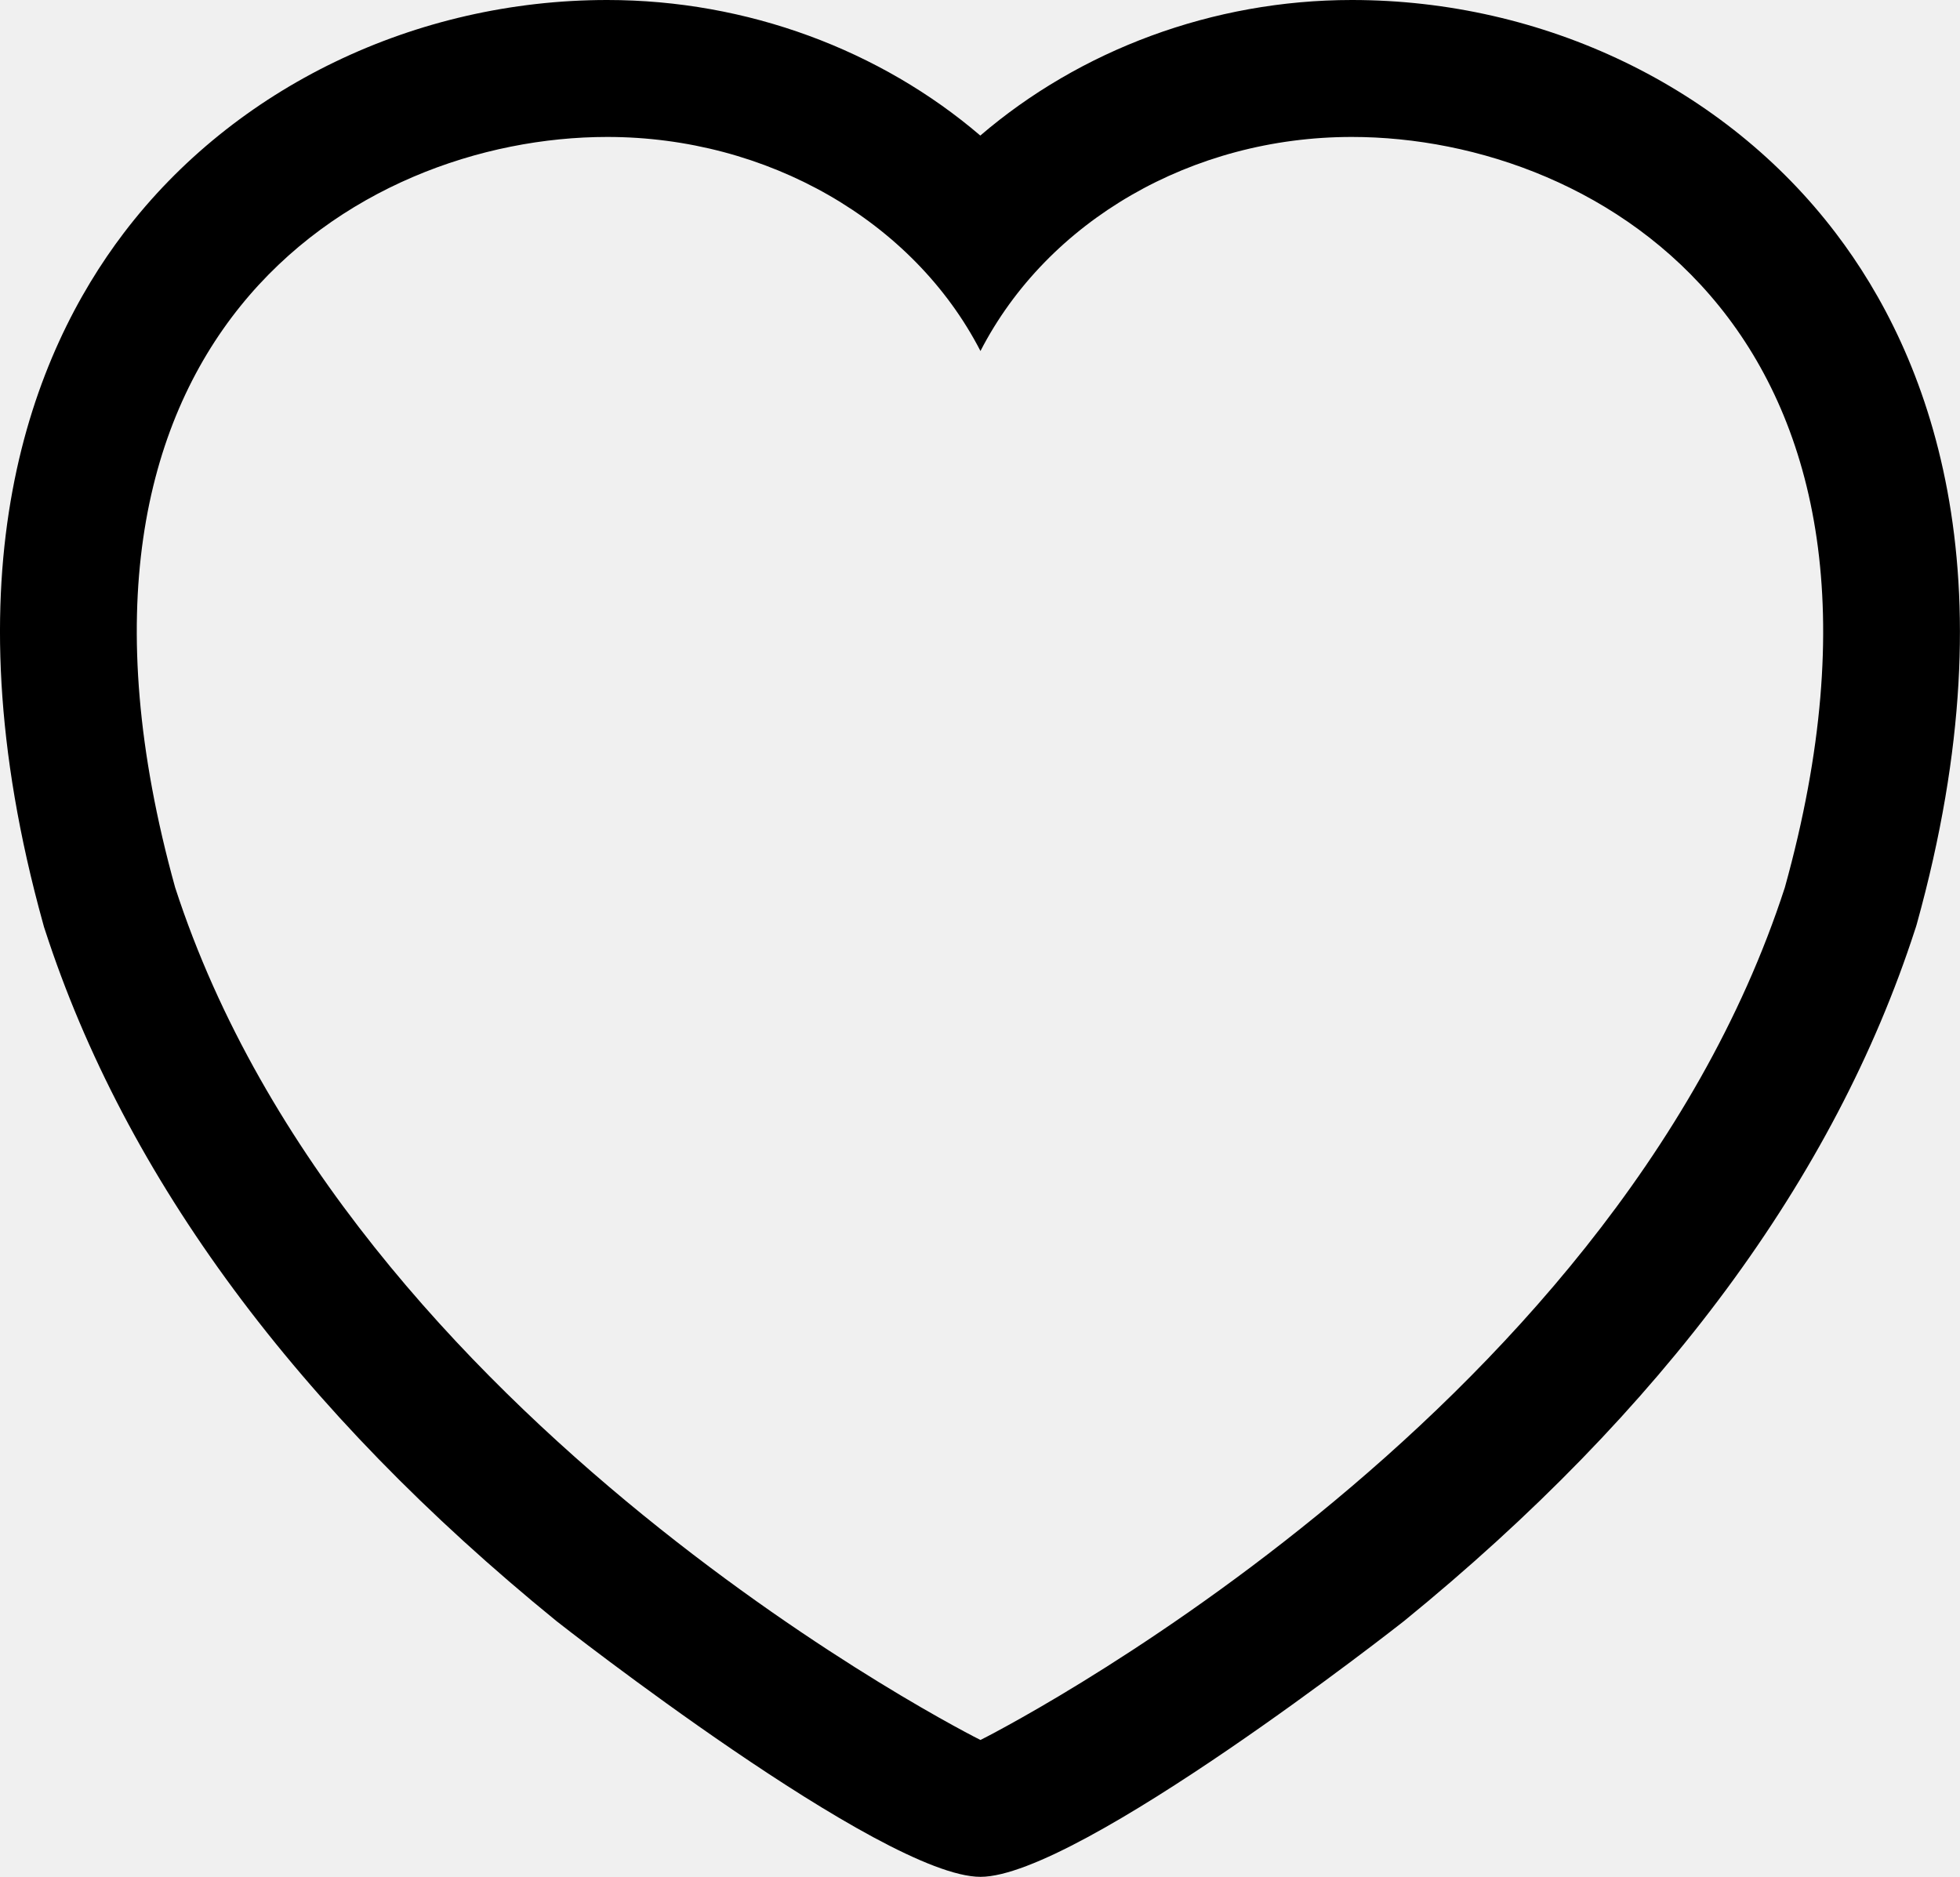
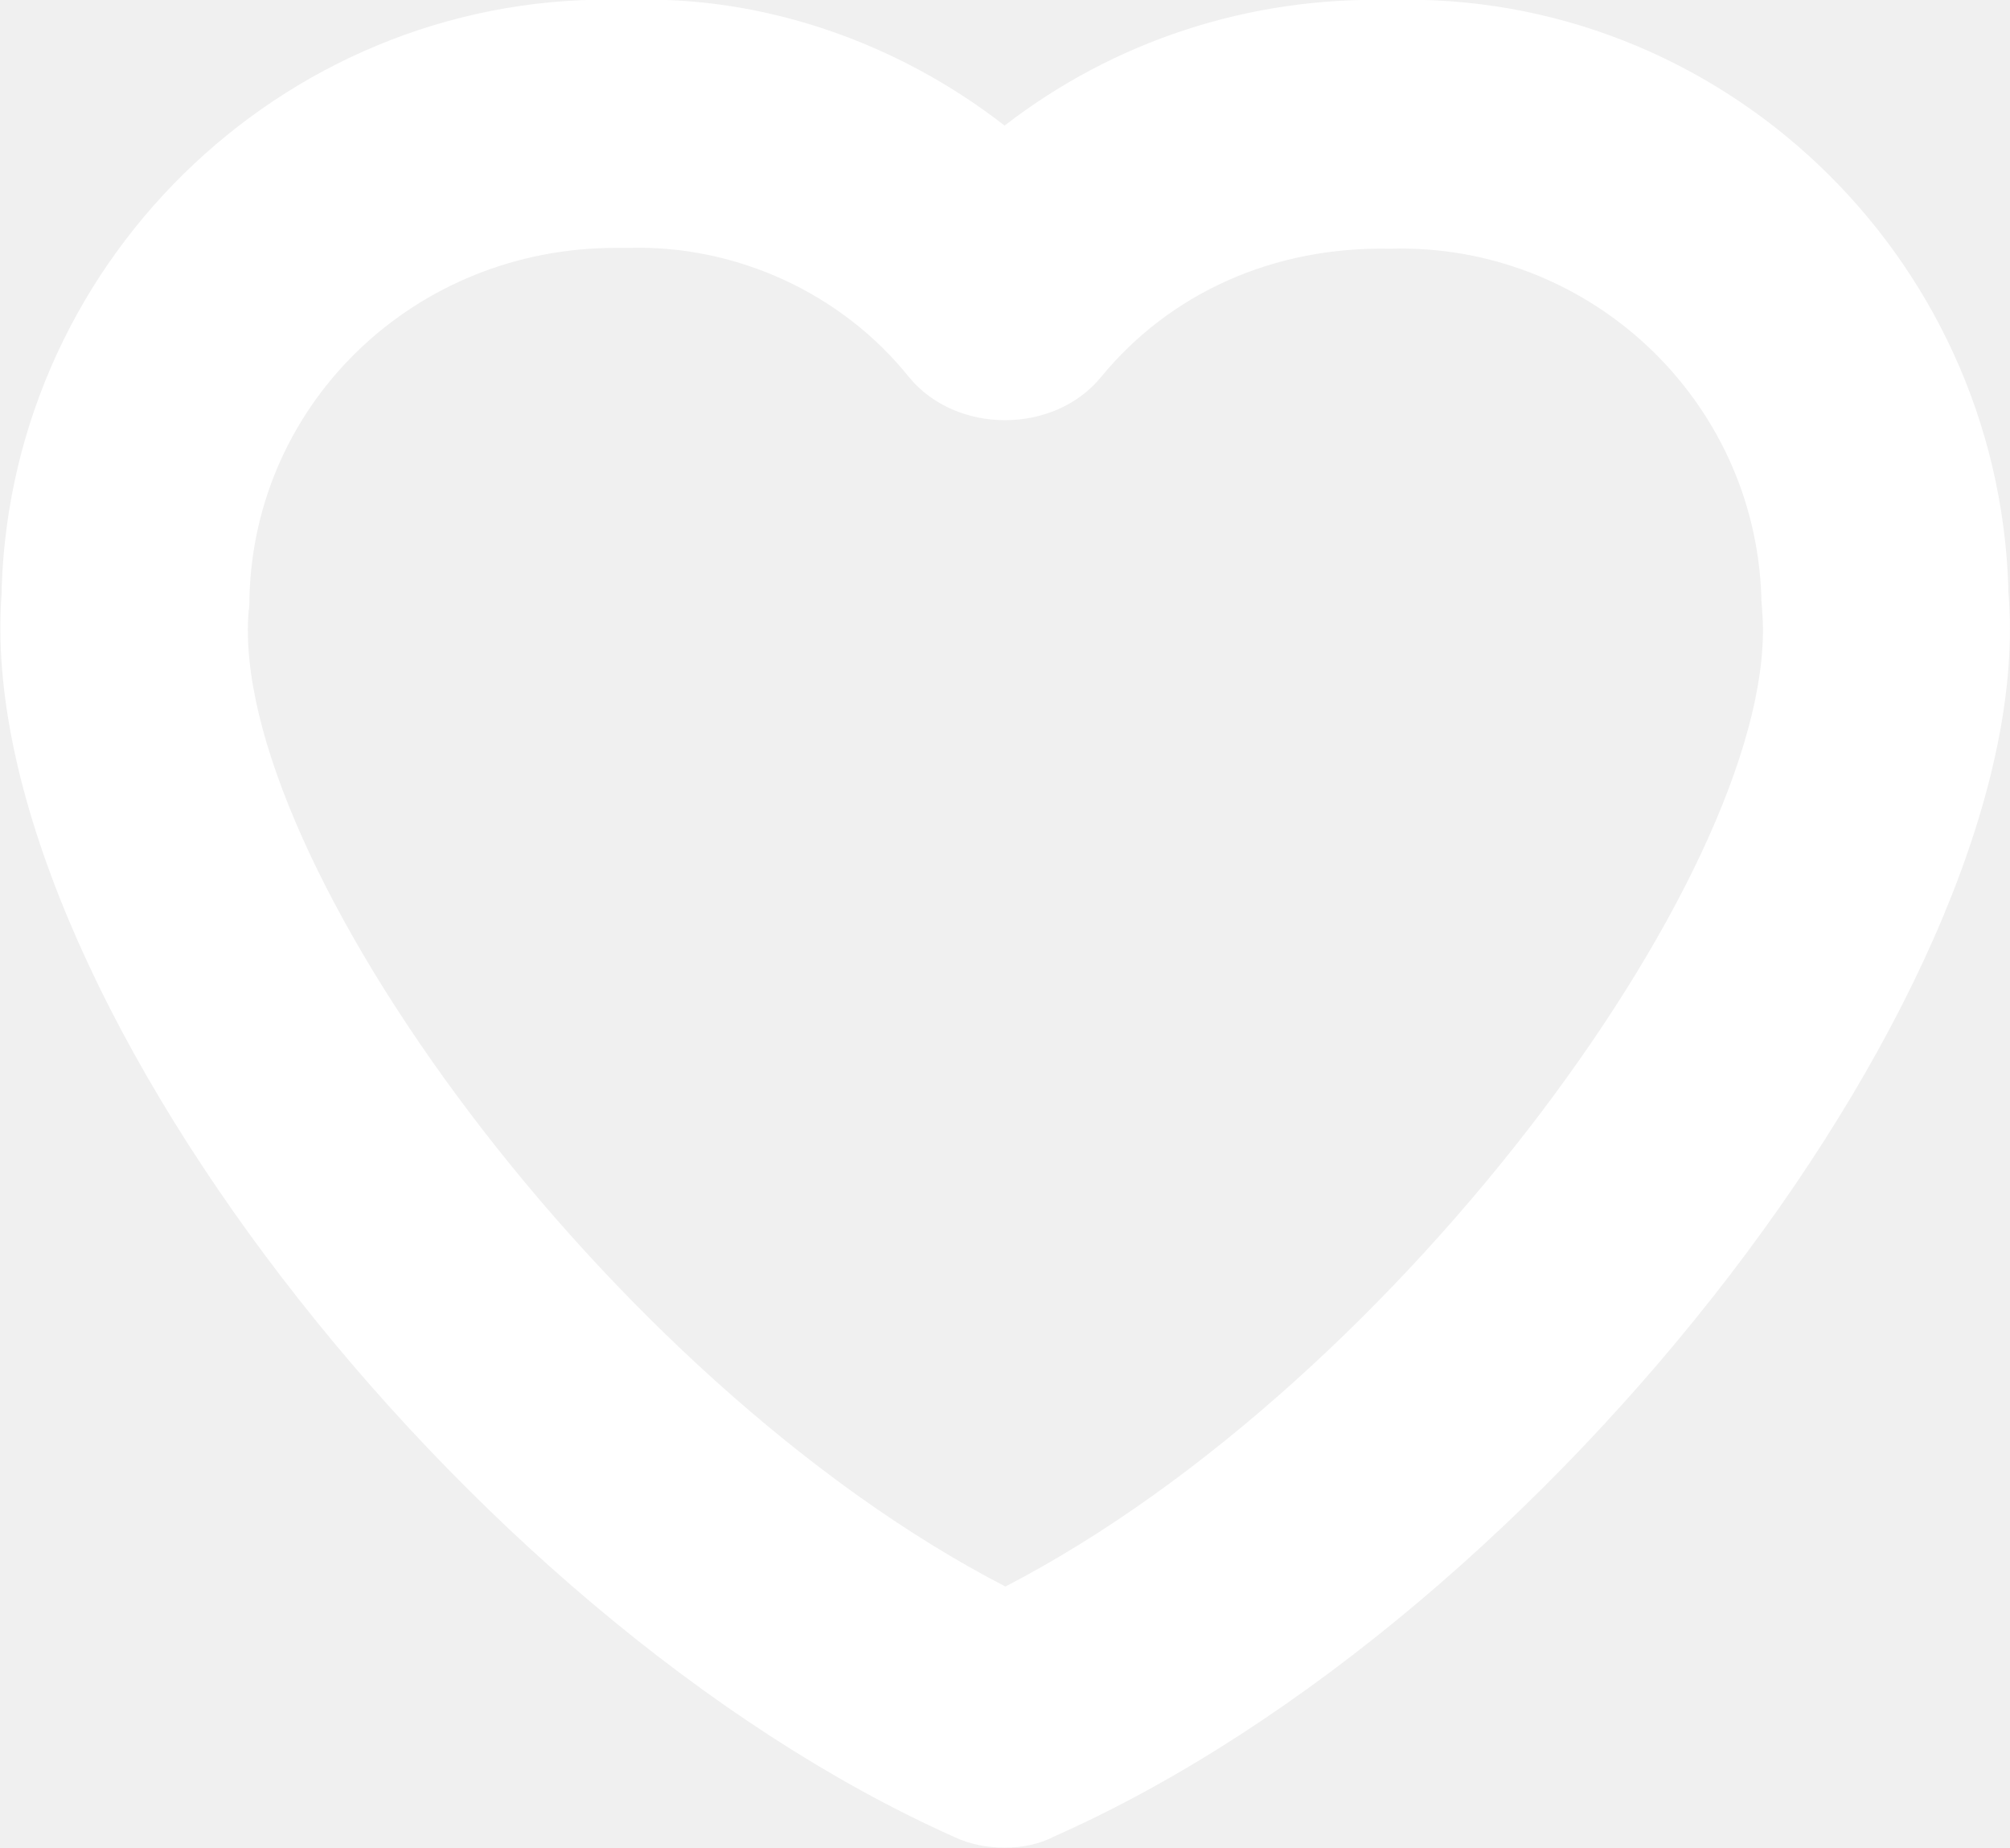
- <svg xmlns="http://www.w3.org/2000/svg" enable-background="new 0 0 25.492 24.41" height="24.41px" id="Capa_1" version="1.1" viewBox="0 0 25.492 24.41" width="25.492px" xml:space="preserve">
-   <path d="M23.878,3.034C22.435,1.134,20.082,0,17.582,0c-1.813,0-3.537,0.653-4.832,1.763C11.452,0.653,9.722,0,7.898,0  C5.403,0,3.053,1.133,1.611,3.029c-1.185,1.559-2.328,4.383-1.049,8.989l0.01,0.037l0.012,0.036  c1.047,3.228,3.287,6.253,6.655,8.993c0.041,0.033,4.239,3.325,5.513,3.325c1.273,0,5.466-3.292,5.507-3.325  c3.365-2.74,5.602-5.766,6.648-8.993l0.012-0.036l0.011-0.037C26.208,7.417,25.064,4.592,23.878,3.034z M23.214,11.542  c-2.266,6.981-10.458,11.087-10.462,11.087S4.544,18.523,2.278,11.542C0.294,4.398,4.65,1.781,7.898,1.781  c2.079,0,3.98,1.089,4.854,2.784c0.873-1.695,2.751-2.784,4.83-2.784C20.83,1.781,25.199,4.398,23.214,11.542z" />
+ <svg xmlns="http://www.w3.org/2000/svg" version="1.1" id="Layer_1" x="0px" y="0px" width="24.33px" height="22.36px" viewBox="0 0 24.33 22.36" style="enable-background:new 0 0 24.33 22.36;" xml:space="preserve">
+   <style type="text/css">
+ 	.st0{fill:#FFFFFF;}
+ </style>
+   <g>
+     <path class="st0" d="M12.16,22.36c-0.21,0-0.42-0.04-0.61-0.13C5.57,19.56-0.34,11.85,0.02,7.18c0-0.03,0-0.06,0-0.06   C0.15,3.06,3.57-0.14,7.6,0c1.61-0.06,3.25,0.5,4.56,1.52C13.48,0.5,15.11-0.04,16.82,0c3.98-0.12,7.36,3.06,7.49,7.11   c0,0,0,0.05,0,0.05c0.4,4.63-5.53,12.39-11.54,15.06C12.58,22.32,12.37,22.36,12.16,22.36z M7.45,3C5.03,3,3.09,4.86,3.02,7.21   c0,0.03,0,0.15-0.01,0.18c-0.25,2.96,4.34,9.32,9.16,11.81c4.81-2.49,9.41-8.85,9.16-11.81c0-0.03-0.01-0.11-0.01-0.13l0-0.04   c-0.08-2.4-2.1-4.28-4.49-4.21c-1.42-0.03-2.67,0.54-3.5,1.55c-0.57,0.7-1.76,0.7-2.33,0C10.18,3.54,8.9,2.96,7.6,3   C7.55,3,7.5,3,7.45,3z" />
+   </g>
</svg>
